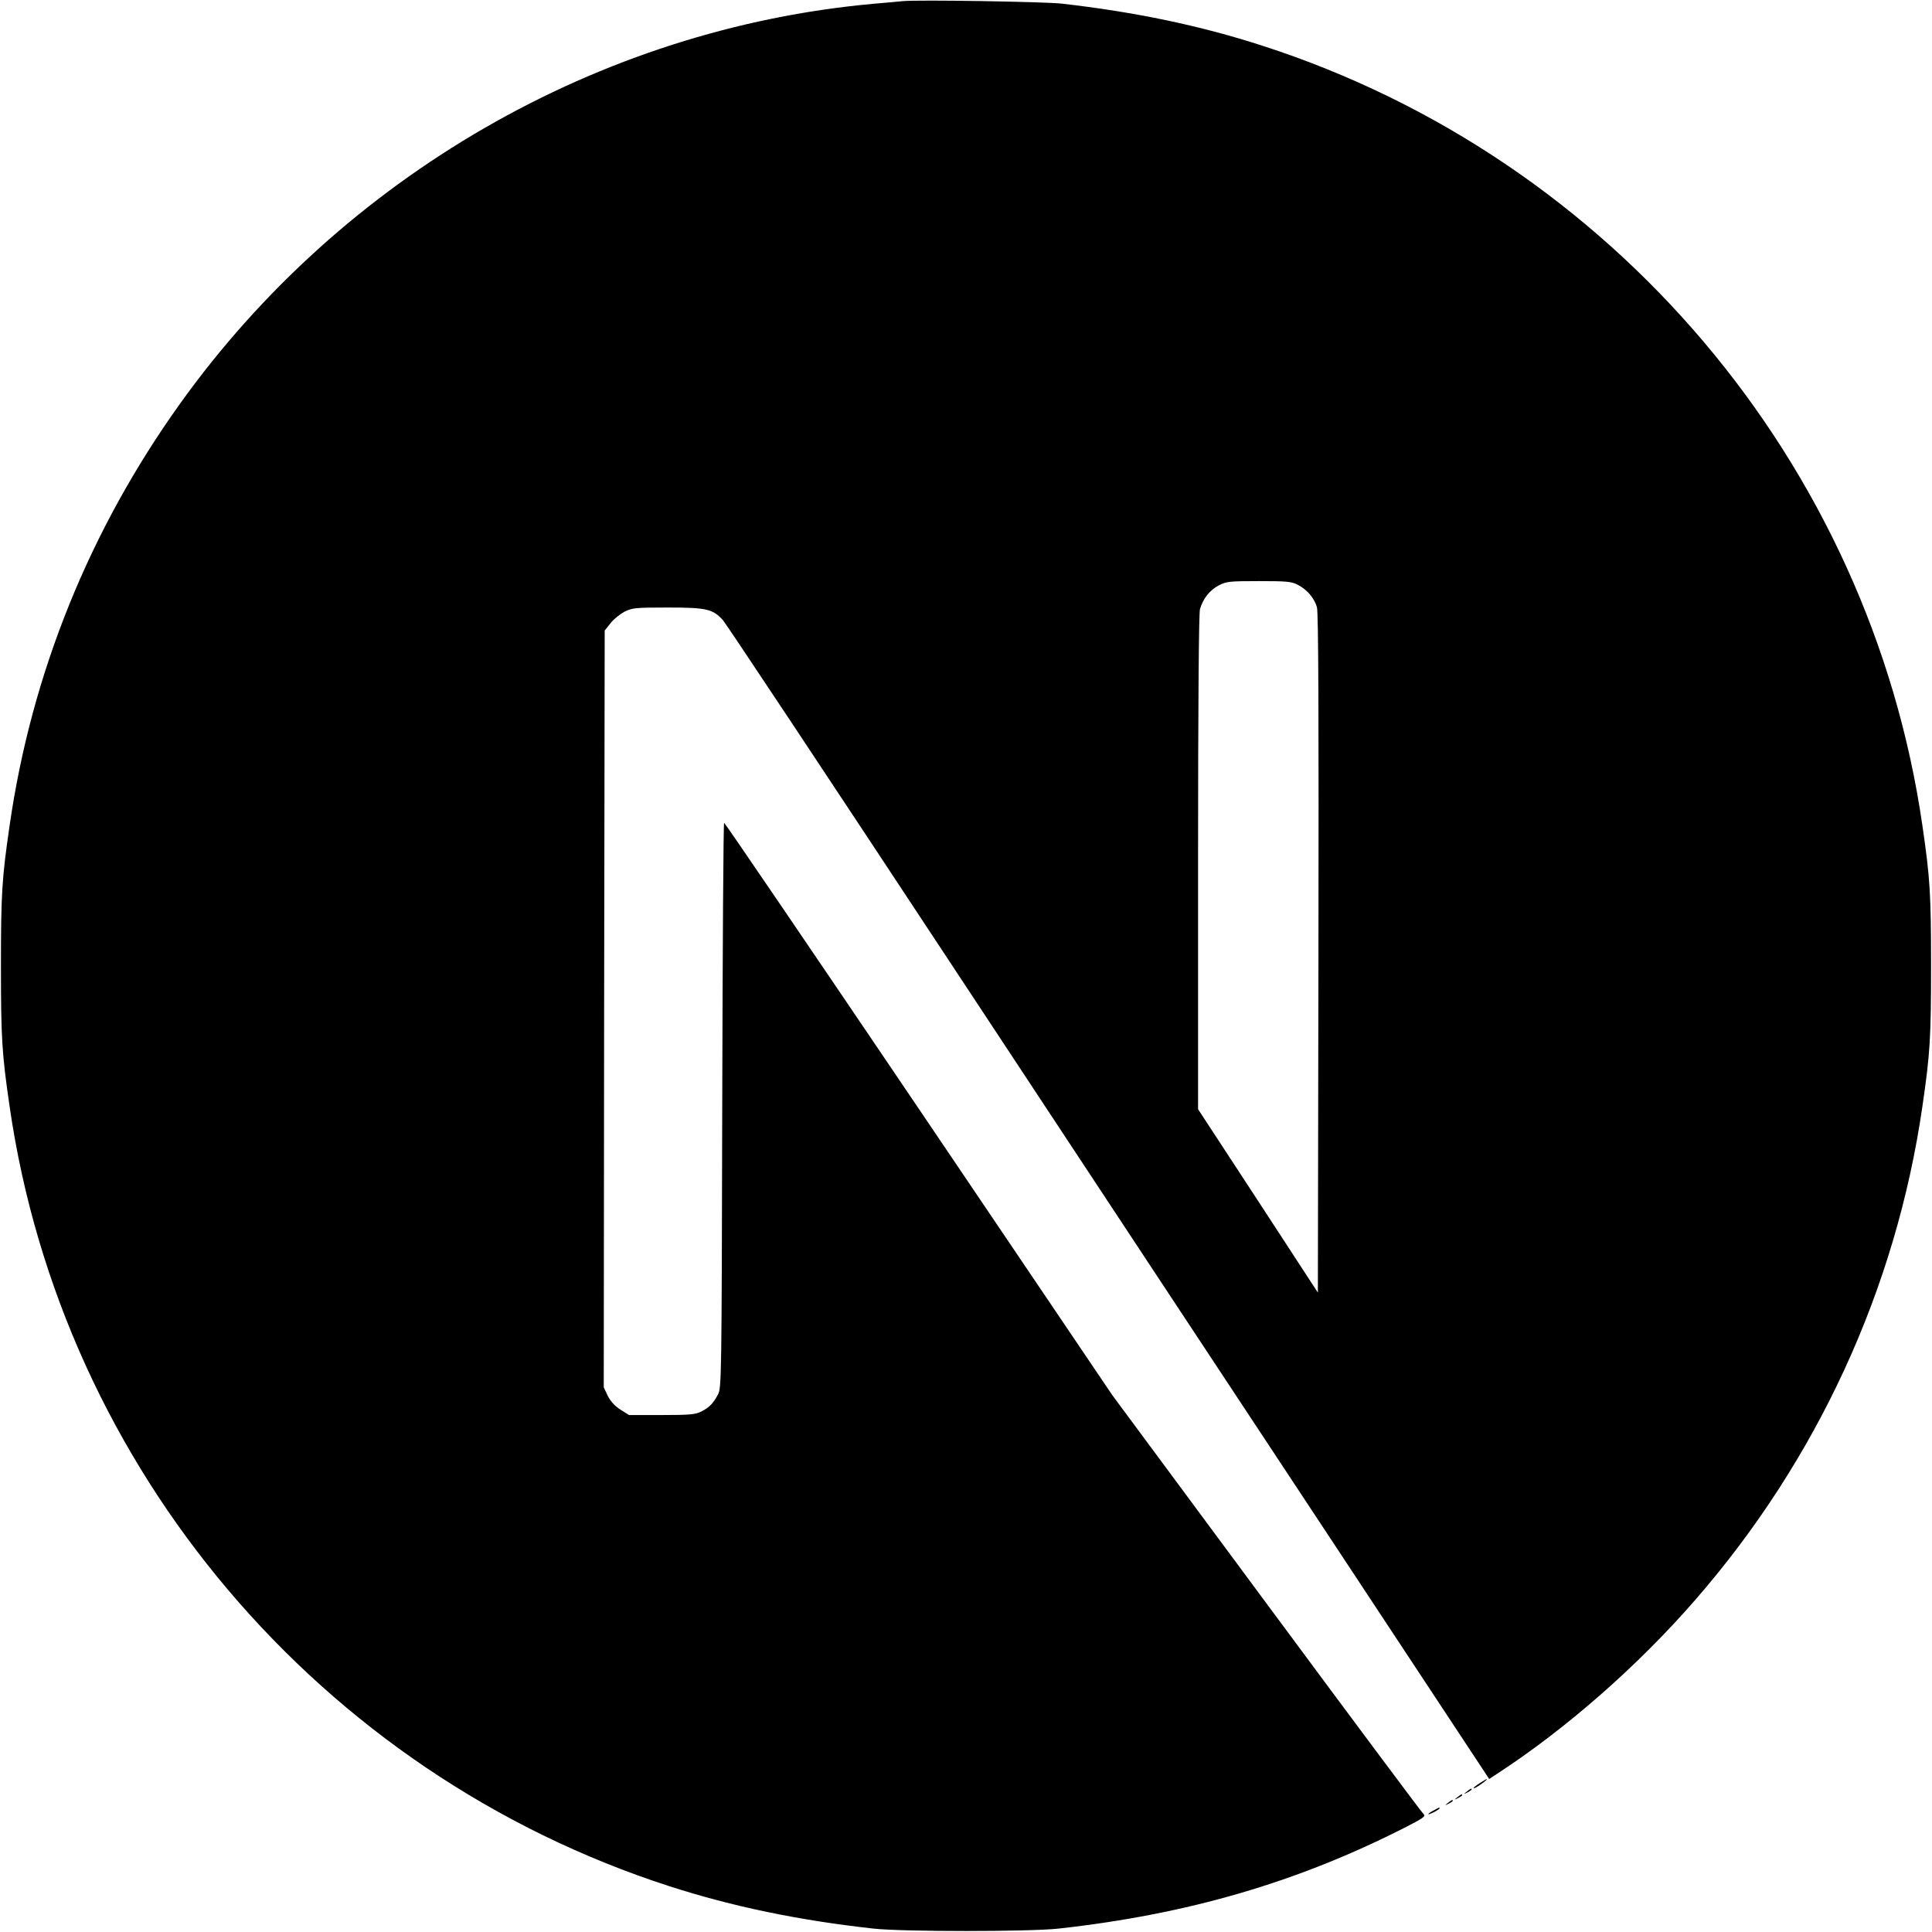
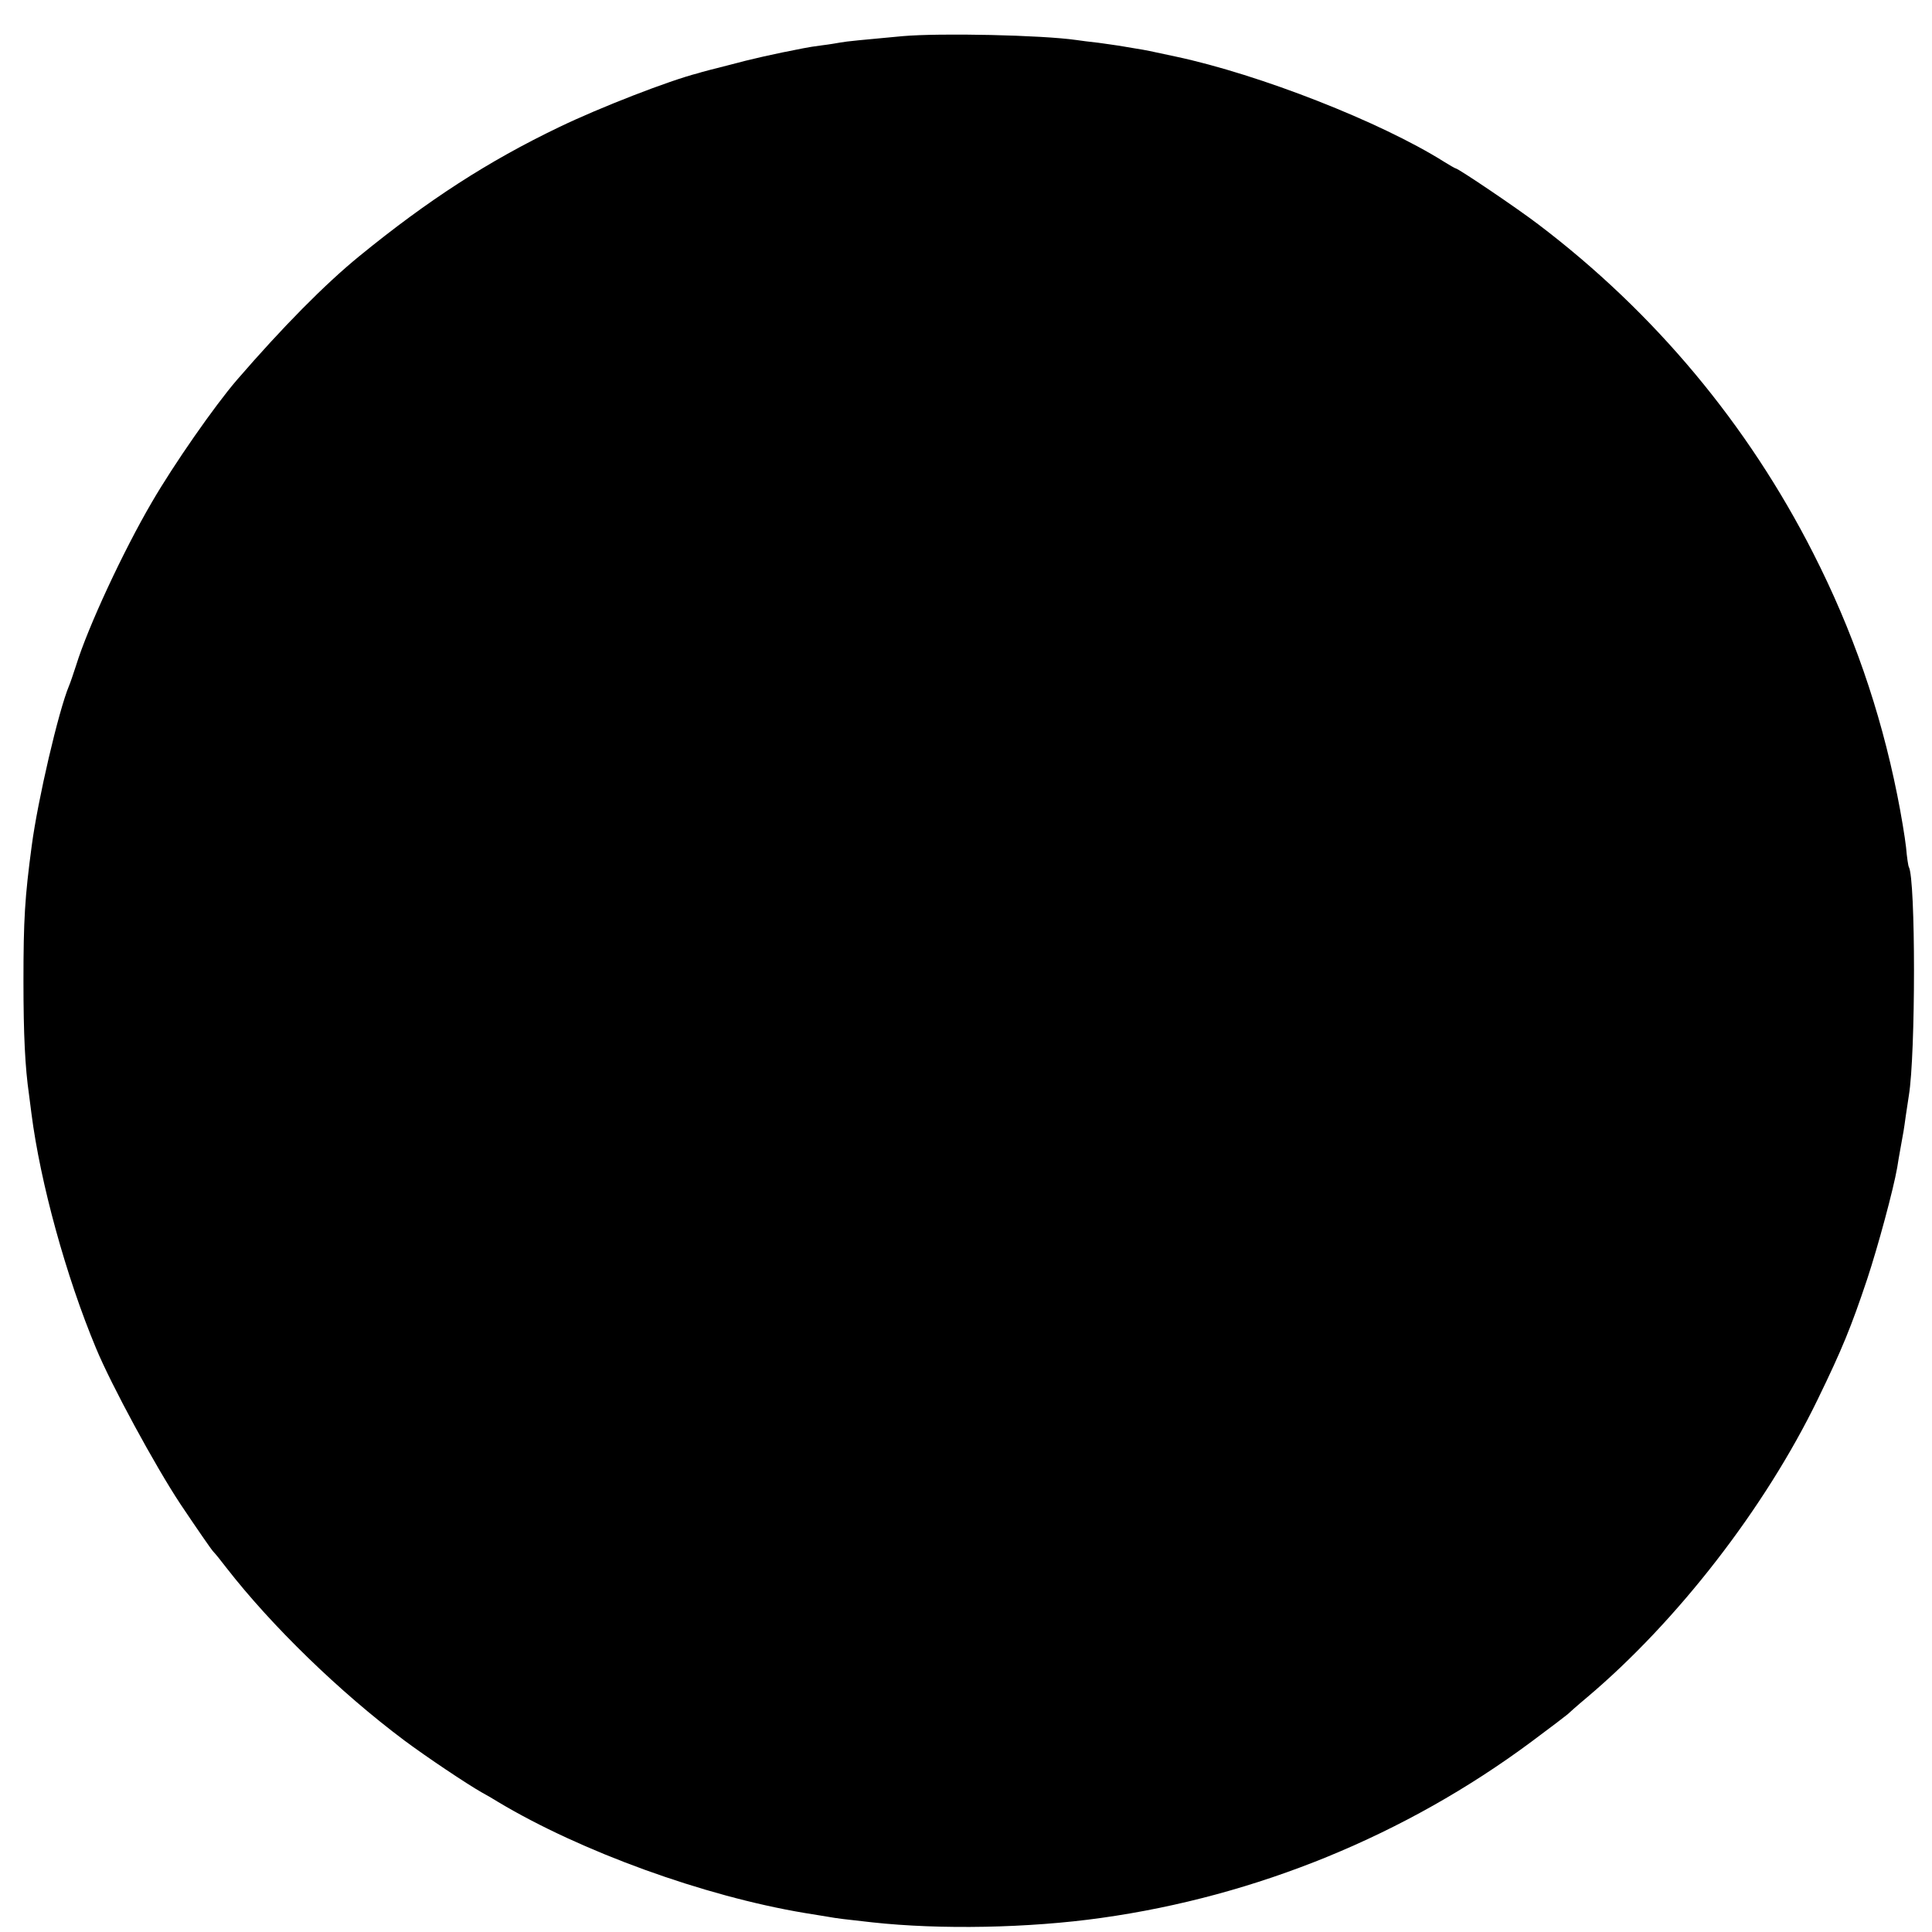
- <svg xmlns="http://www.w3.org/2000/svg" version="1.0" width="1024pt" height="1024pt" viewBox="0 0 1024 1024" preserveAspectRatio="xMidYMid meet">
-   <g transform="translate(0,1024) scale(0.1,-0.1)" fill="#000000" stroke="none">
-     <path d="M4785 10234 c-22 -2 -92 -9 -155 -14 -1453 -131 -2814 -915 -3676 -2120 -480 -670 -787 -1430 -903 -2235 -41 -281 -46 -364 -46 -745 0 -381 5 -464 46 -745 278 -1921 1645 -3535 3499 -4133 332 -107 682 -180 1080 -224 155 -17 825 -17 980 0 687 76 1269 246 1843 539 88 45 105 57 93 67 -8 6 -383 509 -833 1117 l-818 1105 -1025 1517 c-564 834 -1028 1516 -1032 1516 -4 1 -8 -673 -10 -1496 -3 -1441 -4 -1499 -22 -1533 -26 -49 -46 -69 -88 -91 -32 -16 -60 -19 -211 -19 l-173 0 -46 29 c-30 19 -52 44 -67 73 l-21 45 2 2005 3 2006 31 39 c16 21 50 48 74 61 41 20 57 22 230 22 204 0 238 -8 291 -66 15 -16 570 -852 1234 -1859 664 -1007 1572 -2382 2018 -3057 l810 -1227 41 27 c363 236 747 572 1051 922 647 743 1064 1649 1204 2615 41 281 46 364 46 745 0 381 -5 464 -46 745 -278 1921 -1645 3535 -3499 4133 -327 106 -675 179 -1065 223 -96 10 -757 21 -840 13z m2094 -3094 c48 -24 87 -70 101 -118 8 -26 10 -582 8 -1835 l-3 -1798 -317 486 -318 486 0 1307 c0 845 4 1320 10 1343 16 56 51 100 99 126 41 21 56 23 213 23 148 0 174 -2 207 -20z" />
-     <path d="M7843 789 c-35 -22 -46 -37 -15 -20 22 13 58 40 52 41 -3 0 -20 -10 -37 -21z" />
-     <path d="M7774 744 c-18 -14 -18 -15 4 -4 12 6 22 13 22 15 0 8 -5 6 -26 -11z" />
-     <path d="M7724 714 c-18 -14 -18 -15 4 -4 12 6 22 13 22 15 0 8 -5 6 -26 -11z" />
-     <path d="M7674 684 c-18 -14 -18 -15 4 -4 12 6 22 13 22 15 0 8 -5 6 -26 -11z" />
-     <path d="M7598 644 c-38 -20 -36 -28 2 -9 17 9 30 18 30 20 0 7 -1 6 -32 -11z" />
+ <svg xmlns="http://www.w3.org/2000/svg" version="1.0" width="700pt" height="700pt" viewBox="0 0 700 700" preserveAspectRatio="xMidYMid meet">
+   <g transform="translate(0,700) scale(0.1,-0.1)" fill="#000000" stroke="none">
+     <path d="M3270 6869 c-141 -13 -205 -19 -225 -23 -11 -2 -40 -7 -65 -10 -25 -3 -56 -8 -70 -11 -104 -20 -189 -39 -270 -61 -52 -13 -102 -26 -110 -29 -106 -27 -358 -125 -505 -196 -256 -123 -473 -263 -723 -467 -125 -102 -278 -257 -444 -449 -80 -93 -228 -305 -308 -443 -103 -176 -231 -451 -274 -590 -10 -30 -21 -64 -26 -75 -38 -91 -113 -413 -135 -579 -25 -187 -30 -267 -30 -491 0 -195 6 -313 20 -410 2 -16 6 -48 9 -70 32 -250 125 -589 234 -850 55 -133 214 -426 306 -565 59 -88 112 -165 119 -172 7 -7 28 -33 47 -58 164 -211 410 -450 645 -626 82 -61 227 -158 280 -188 17 -9 44 -25 60 -35 299 -179 745 -341 1110 -402 33 -5 72 -12 86 -14 26 -5 67 -10 159 -20 246 -27 568 -21 830 16 564 79 1103 300 1558 638 70 52 129 97 132 100 3 3 34 31 70 61 326 275 645 686 836 1080 89 183 121 262 179 435 40 121 95 325 109 405 2 14 7 43 11 65 12 65 13 71 20 122 4 26 9 59 11 73 25 149 25 786 0 829 -2 3 -7 35 -10 71 -4 36 -18 121 -32 190 -62 309 -162 596 -304 875 -238 468 -575 872 -995 1191 -77 59 -292 204 -301 204 -2 0 -21 11 -42 24 -229 144 -667 316 -972 381 -103 22 -100 22 -150 30 -25 4 -52 9 -60 10 -8 1 -40 6 -70 10 -30 3 -66 8 -80 10 -126 18 -492 26 -630 14z" />
  </g>
</svg>
